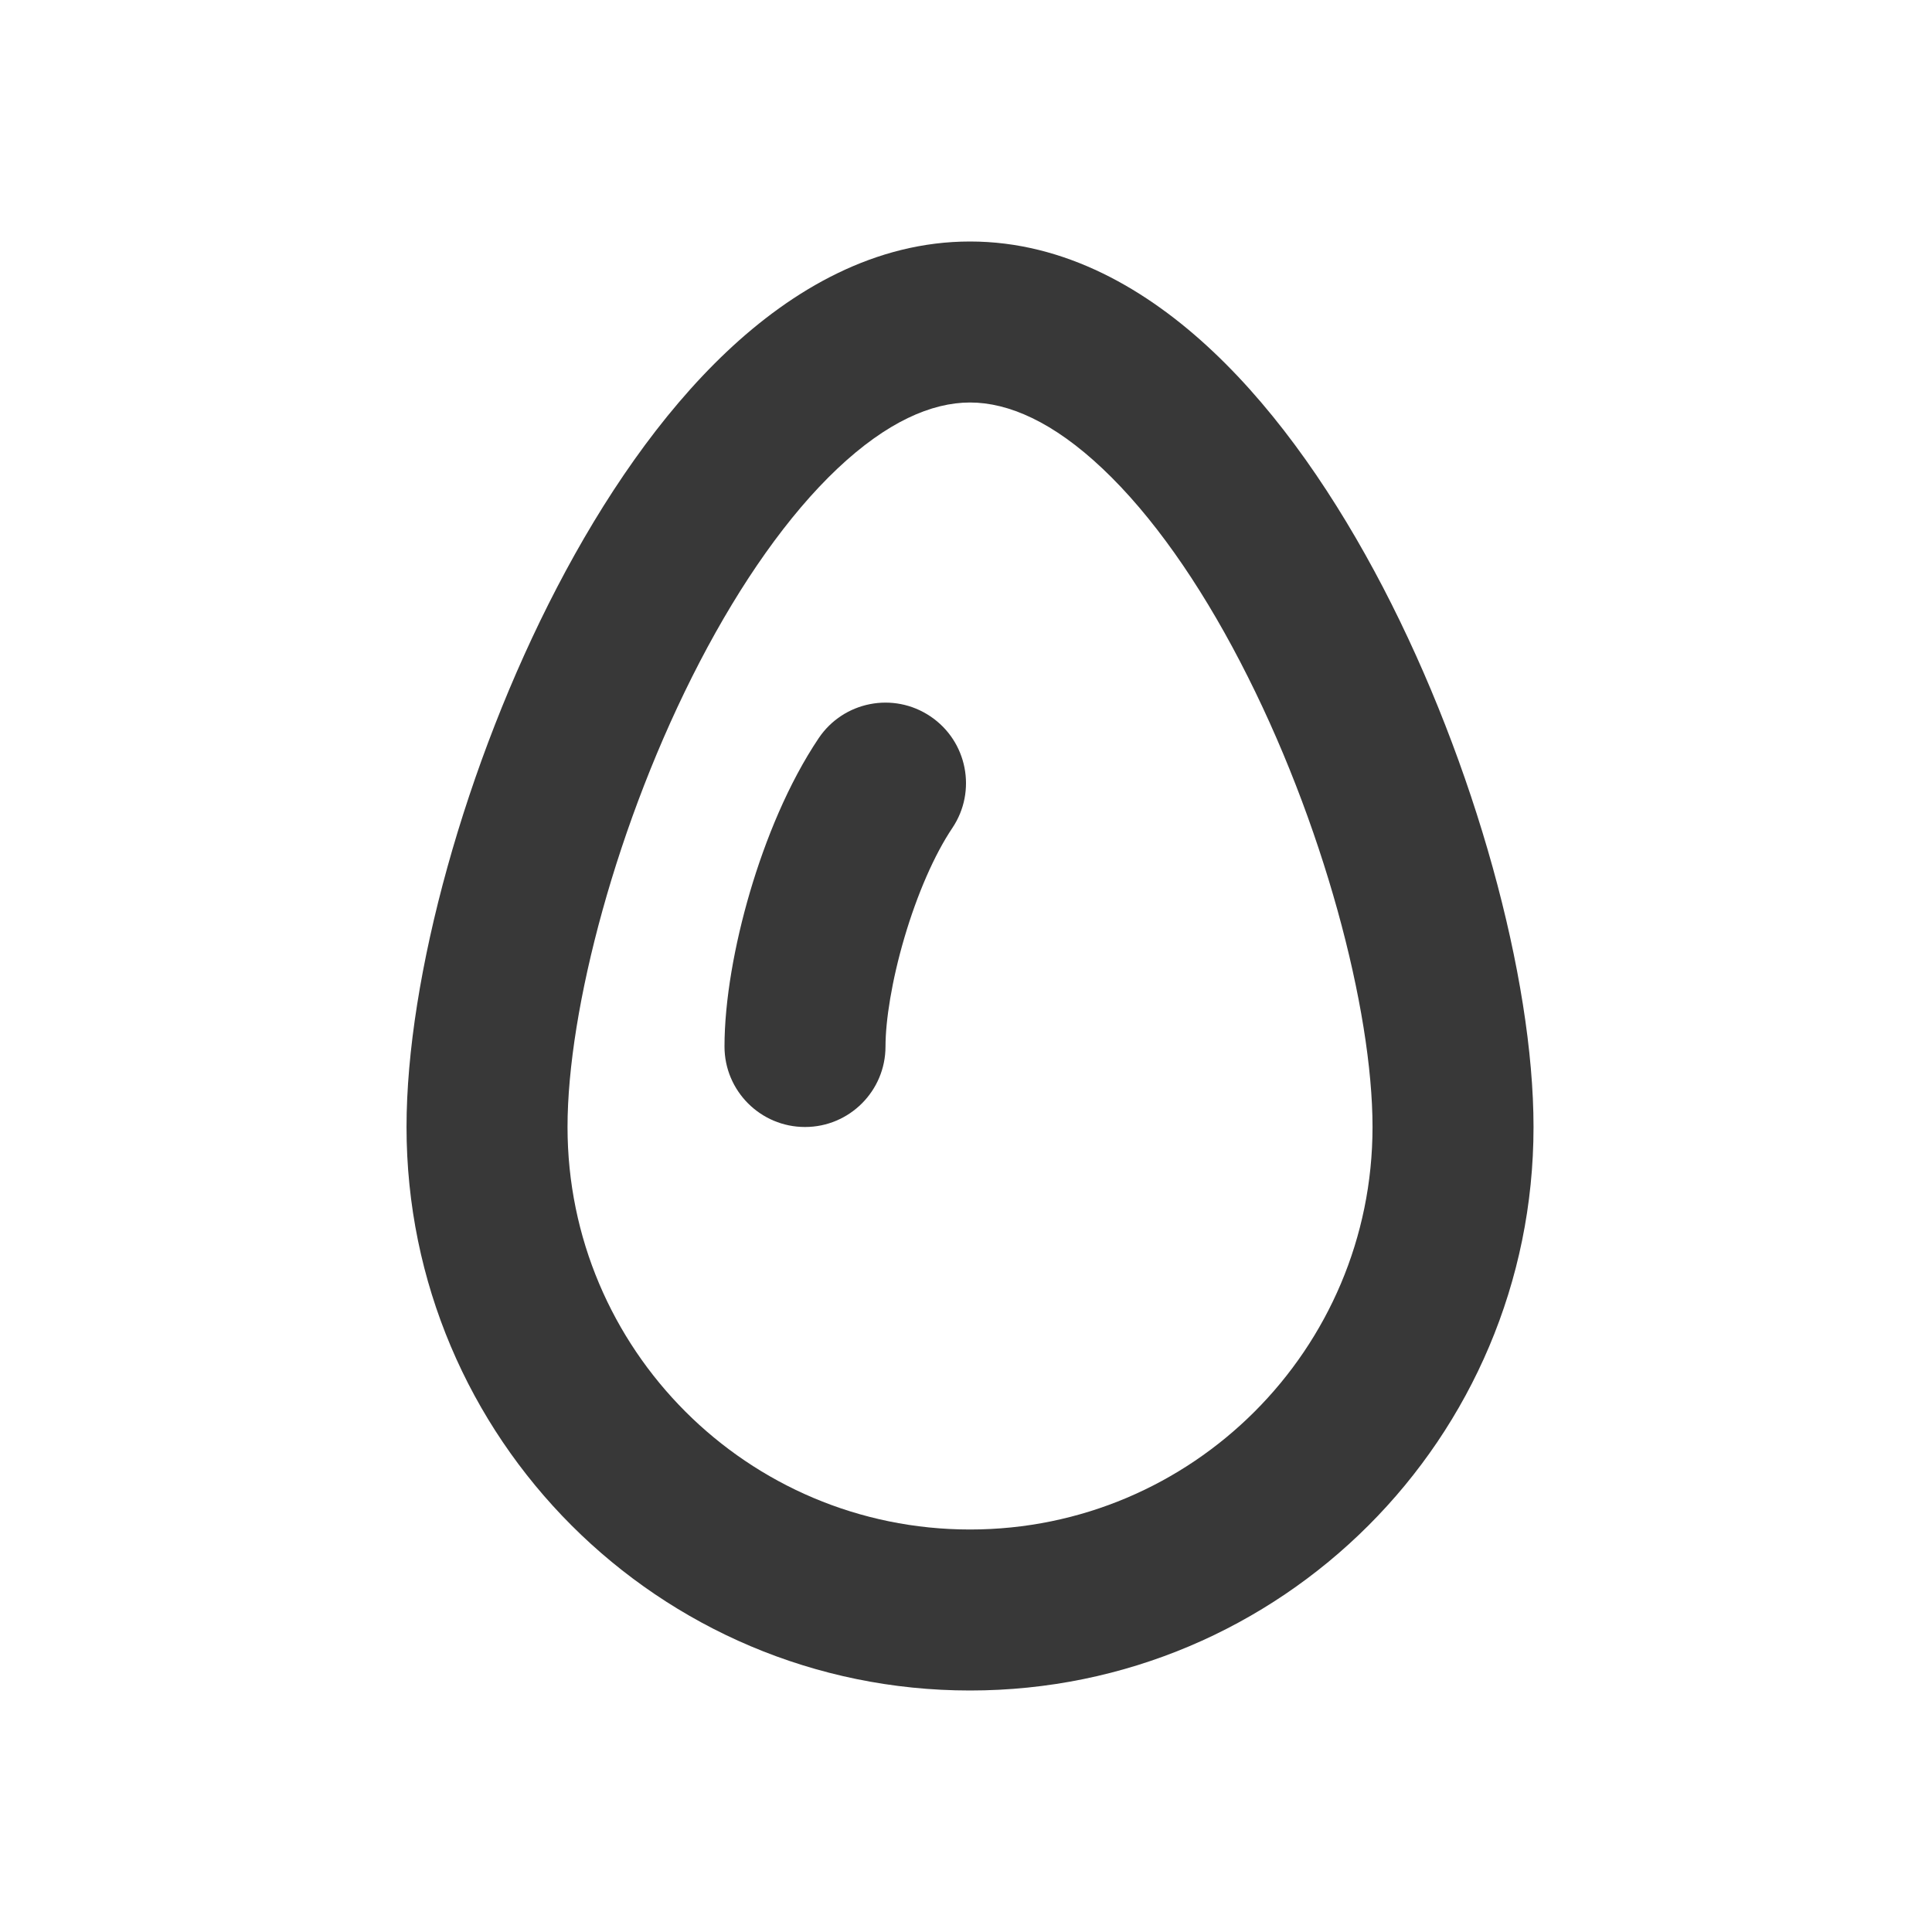
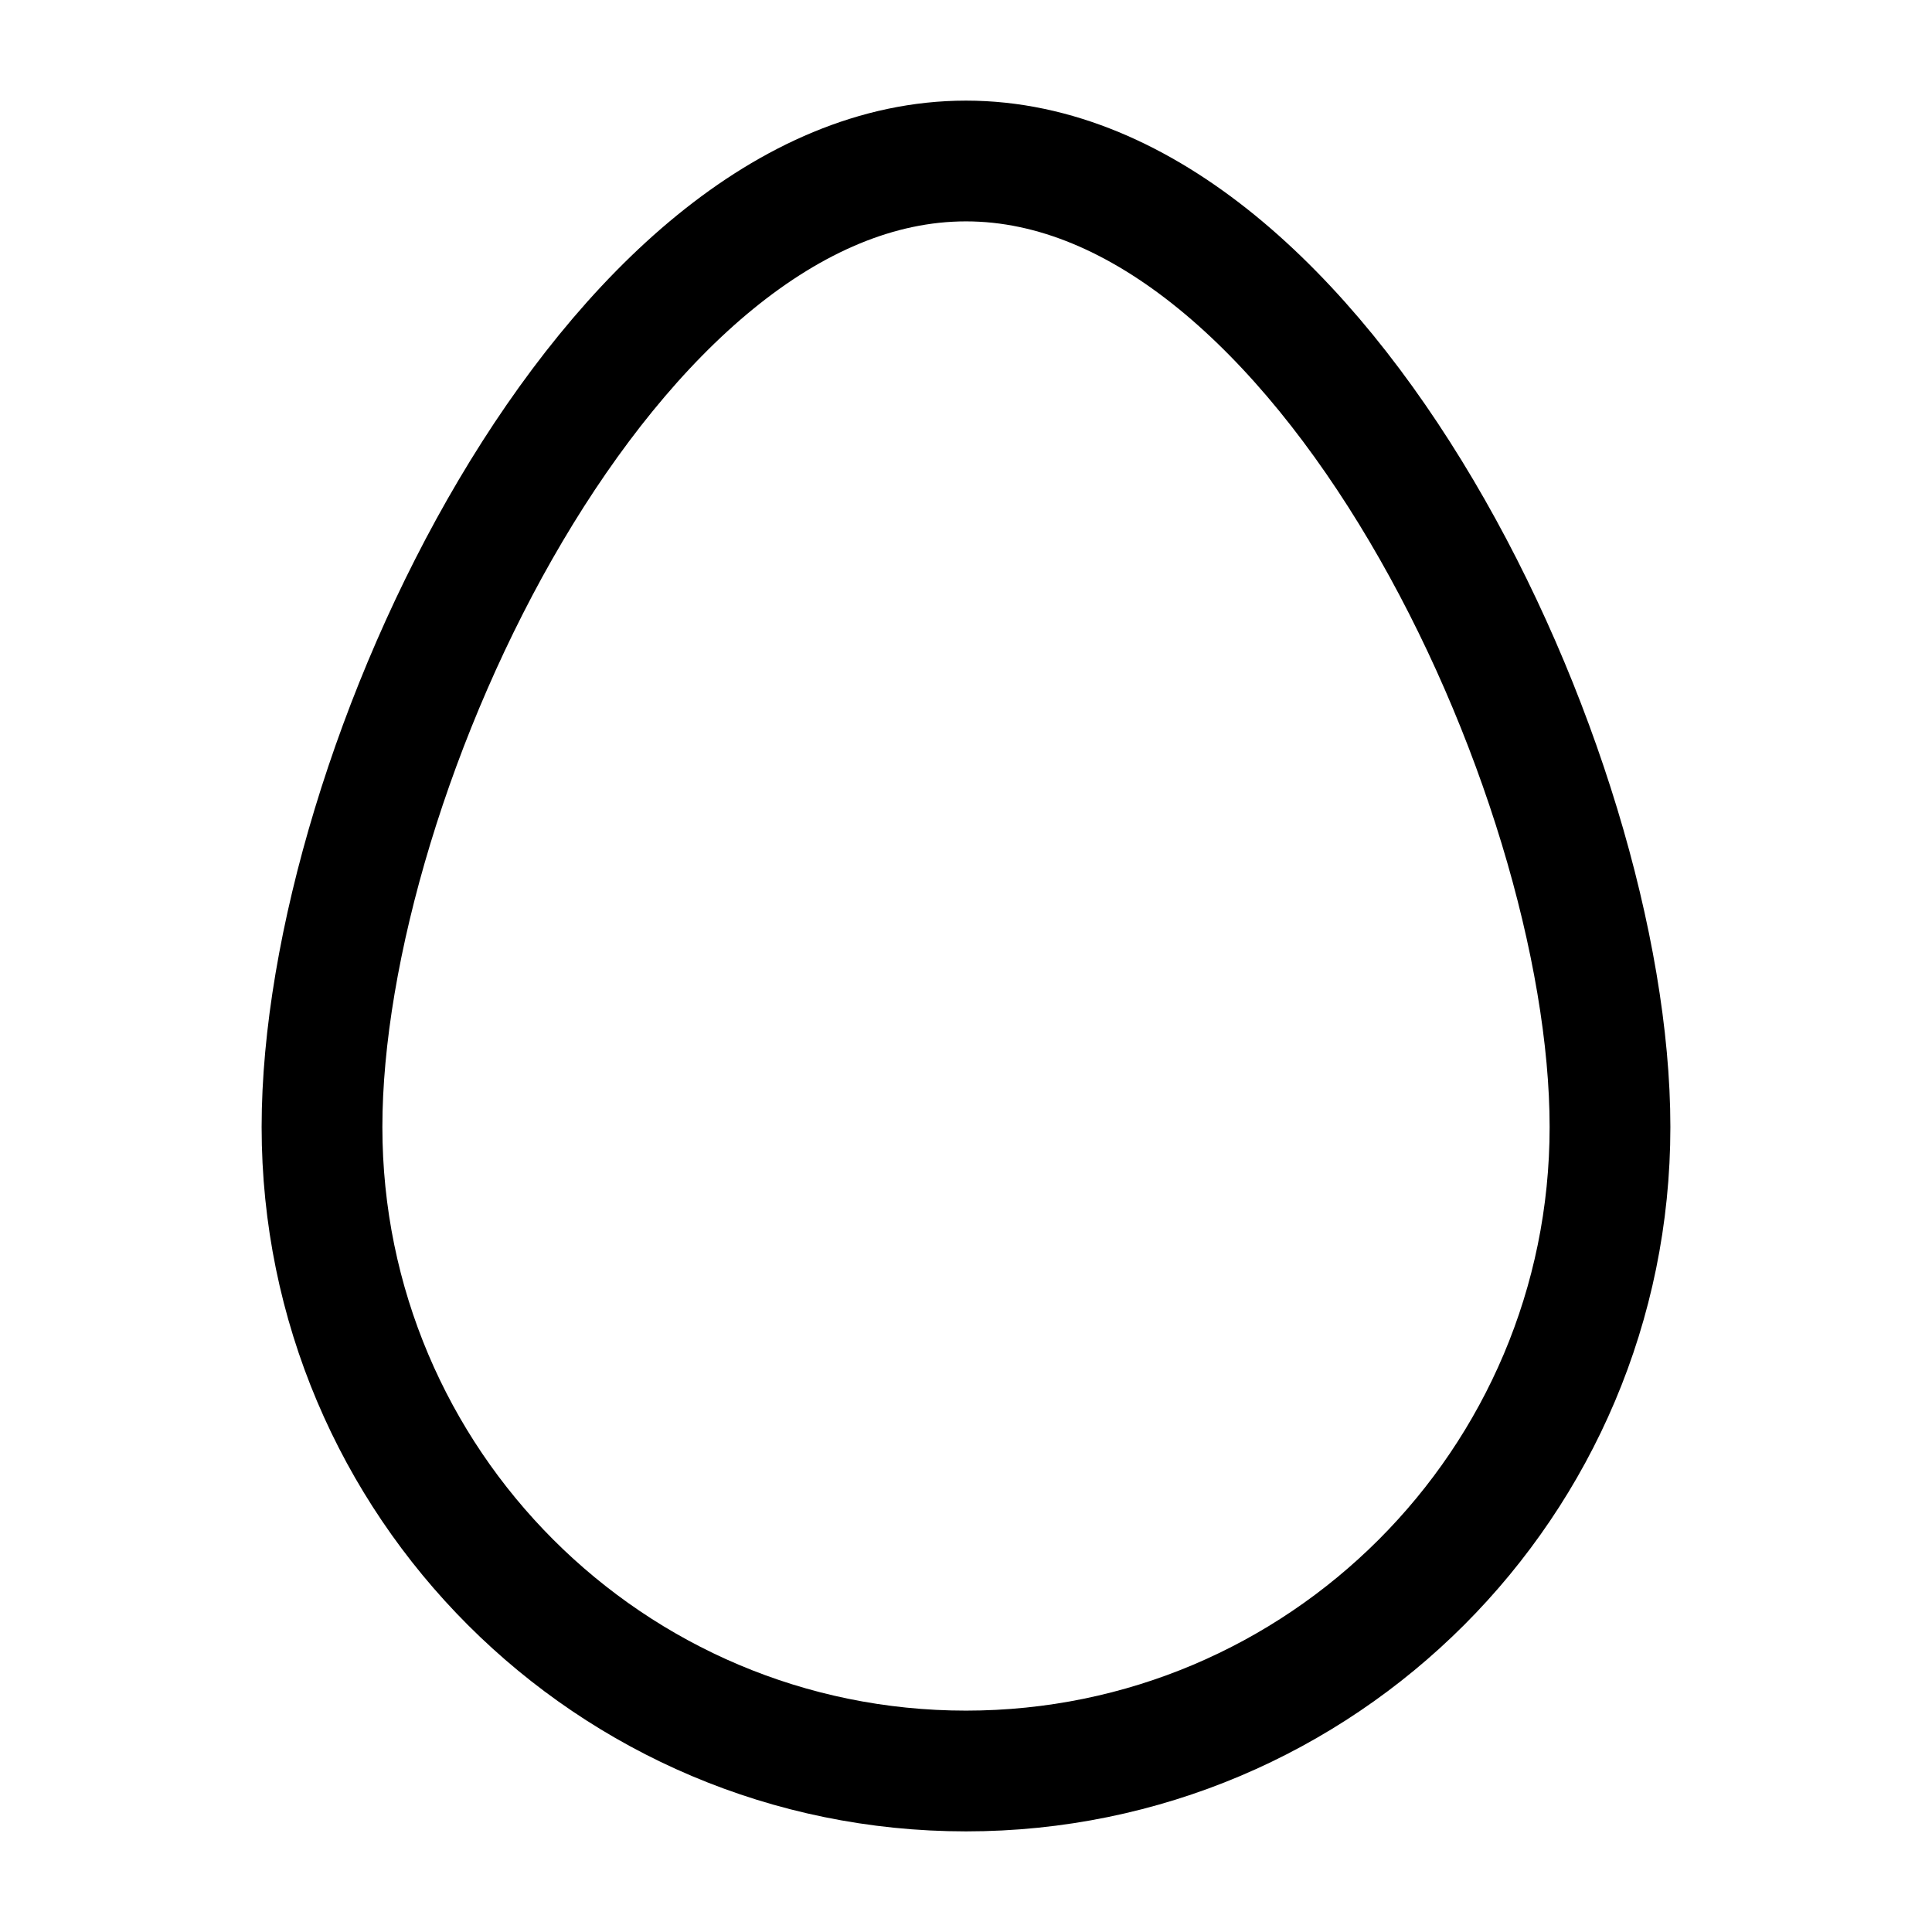
- <svg xmlns="http://www.w3.org/2000/svg" width="24" height="24" viewBox="0 0 24 24" fill="none">
-   <path fill-rule="evenodd" clip-rule="evenodd" d="M8.694 8.219C7.662 10.202 7.05 12.544 7.05 14C7.05 16.761 9.288 19 12.05 19C14.811 19 17.05 16.761 17.05 14C17.05 12.544 16.438 10.202 15.405 8.219C14.894 7.236 14.309 6.4 13.698 5.823C13.084 5.242 12.528 5 12.05 5C11.572 5 11.016 5.242 10.401 5.823C9.791 6.4 9.206 7.236 8.694 8.219ZM9.027 4.37C9.848 3.594 10.871 3 12.05 3C13.228 3 14.251 3.594 15.072 4.37C15.898 5.15 16.605 6.193 17.18 7.296C18.319 9.484 19.05 12.143 19.05 14C19.05 17.866 15.916 21 12.05 21C8.184 21 5.05 17.866 5.05 14C5.05 12.143 5.781 9.484 6.92 7.296C7.494 6.193 8.202 5.15 9.027 4.37ZM11.558 8.899C12.016 9.207 12.138 9.828 11.83 10.286C11.607 10.618 11.393 11.11 11.235 11.647C11.077 12.184 11 12.681 11 13C11 13.552 10.552 14 10 14C9.448 14 9 13.552 9 13C9 12.431 9.124 11.736 9.316 11.082C9.509 10.427 9.795 9.728 10.17 9.17C10.478 8.712 11.1 8.59 11.558 8.899Z" fill="#383838" />
+ <svg xmlns="http://www.w3.org/2000/svg" width="24" height="24" stroke-width="1.5" viewBox="0 0 24 24" fill="none">
+   <path d="M12 22C16.418 22 20 18.418 20 14C20 9.582 16.418 2 12 2C7.582 2 4 9.582 4 14C4 18.418 7.582 22 12 22Z" stroke="currentColor" stroke-linecap="round" stroke-linejoin="round" />
</svg>
